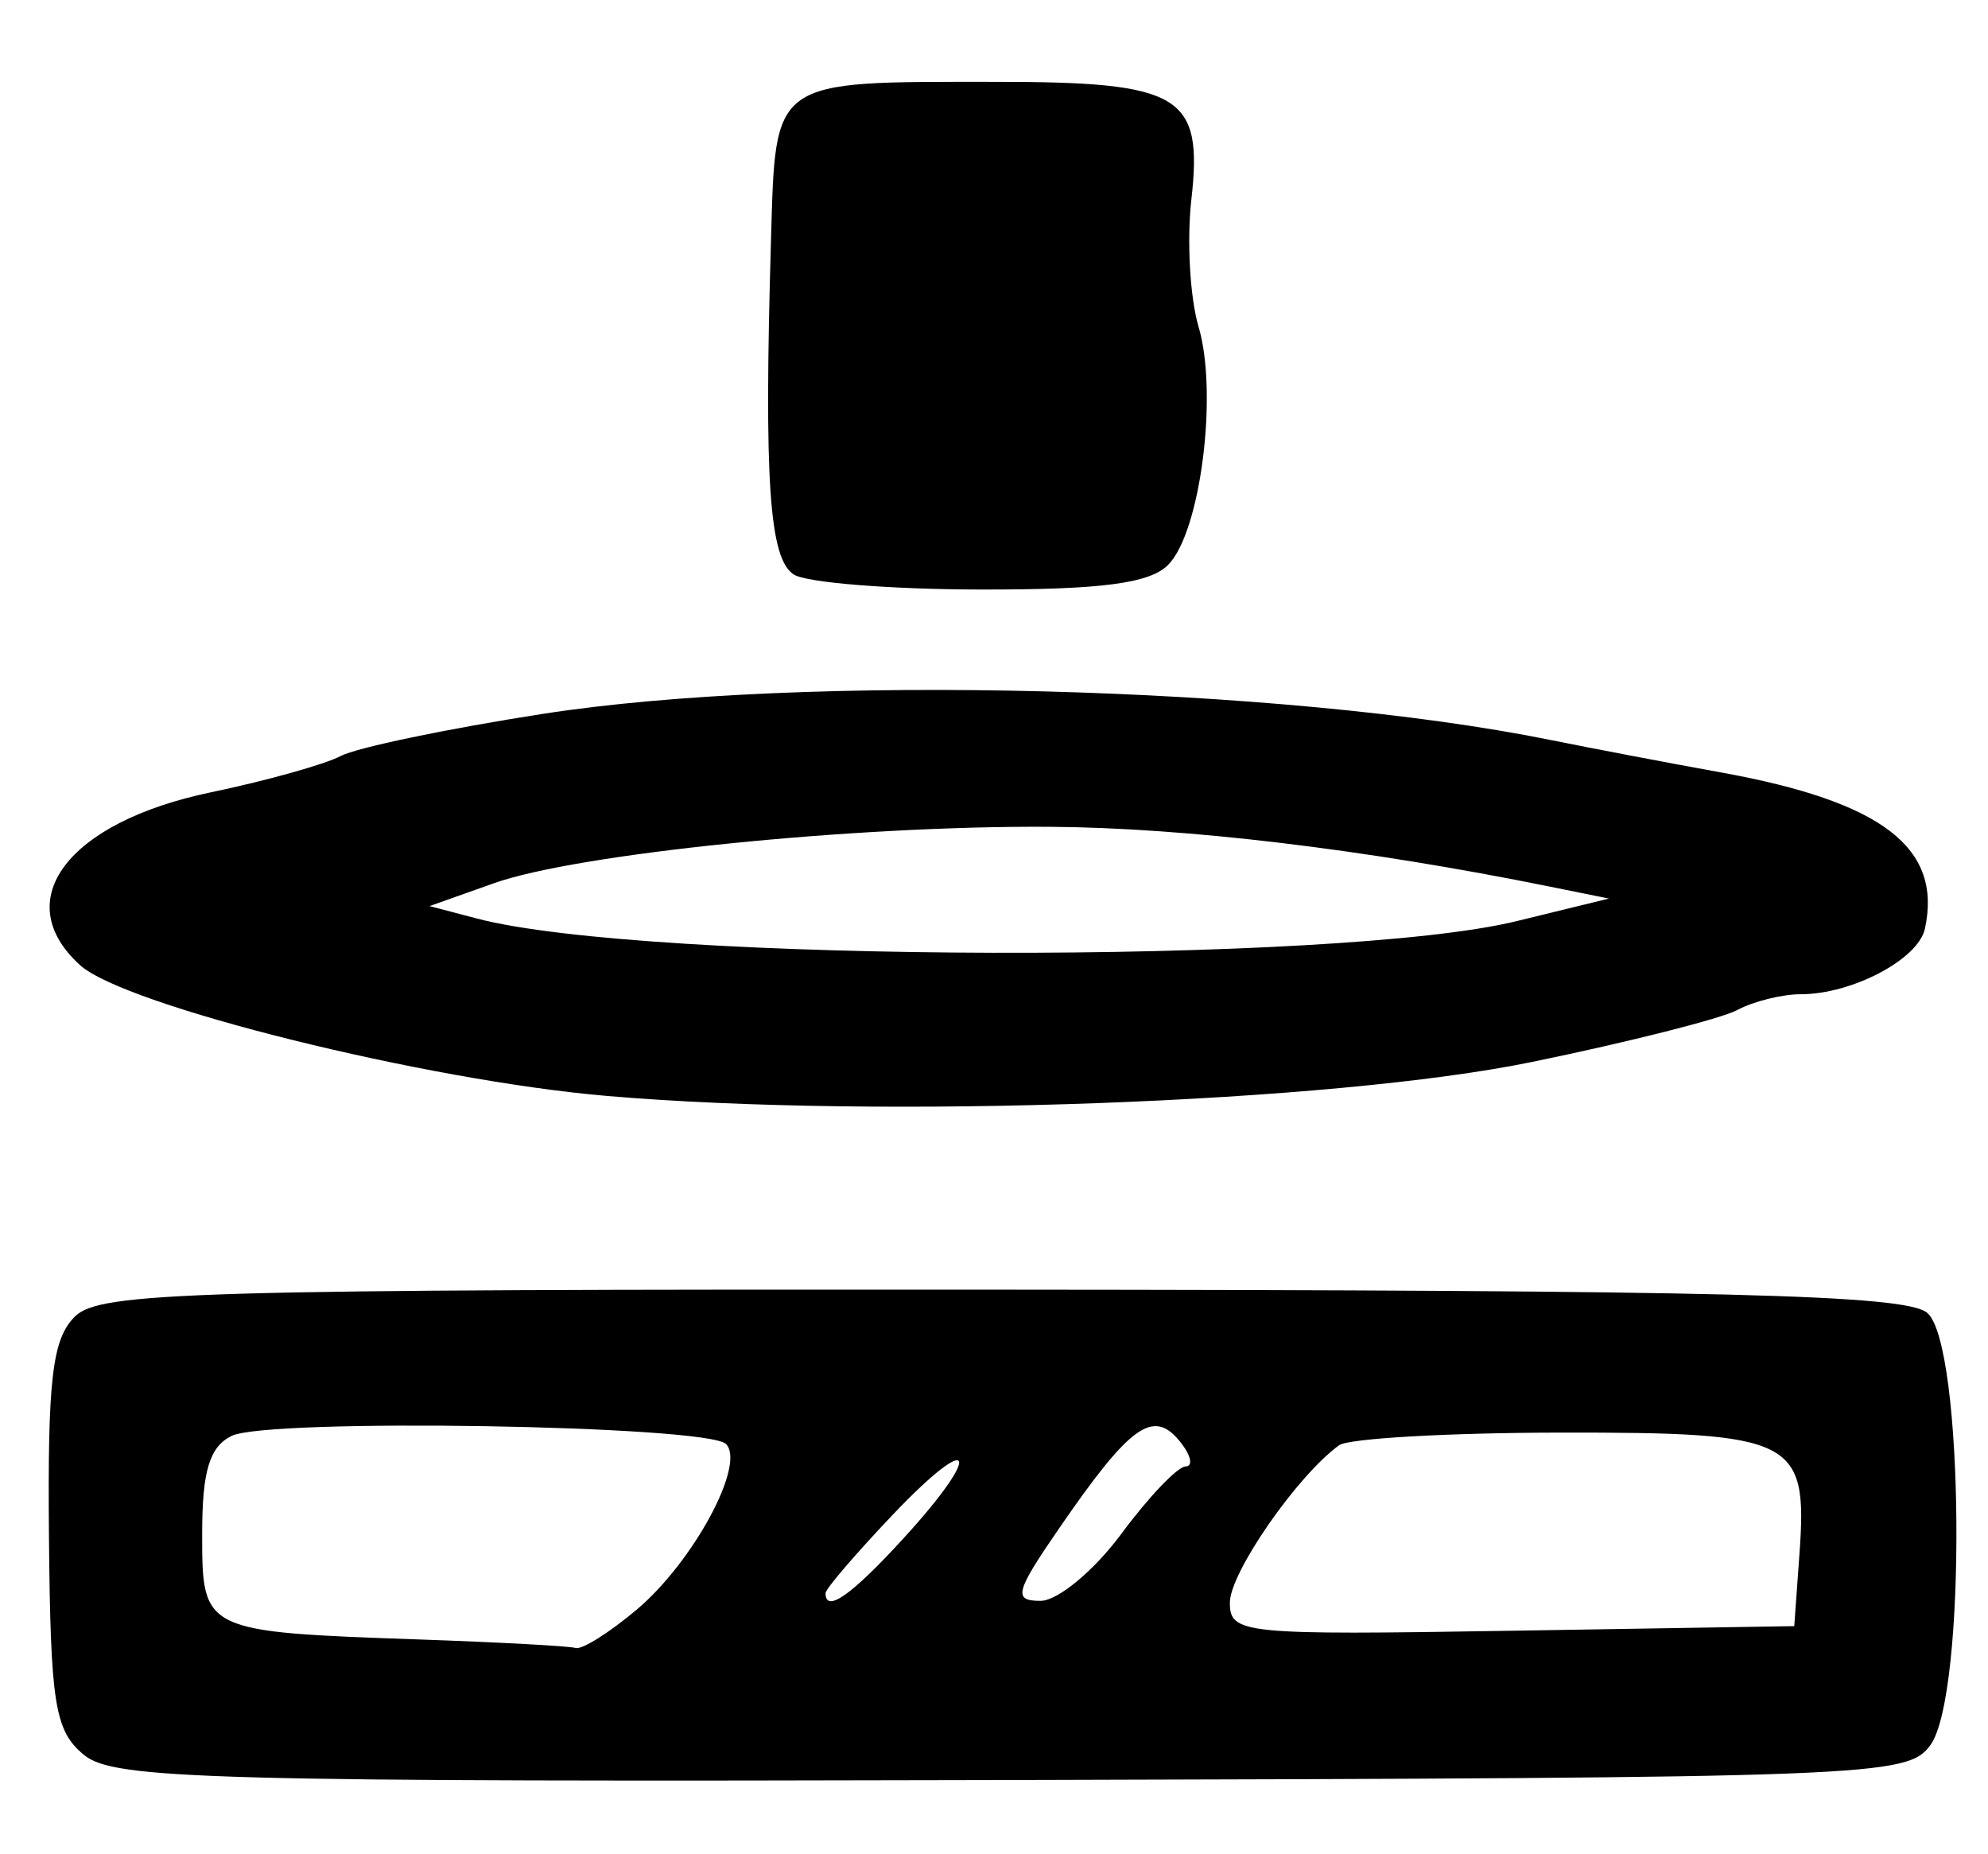
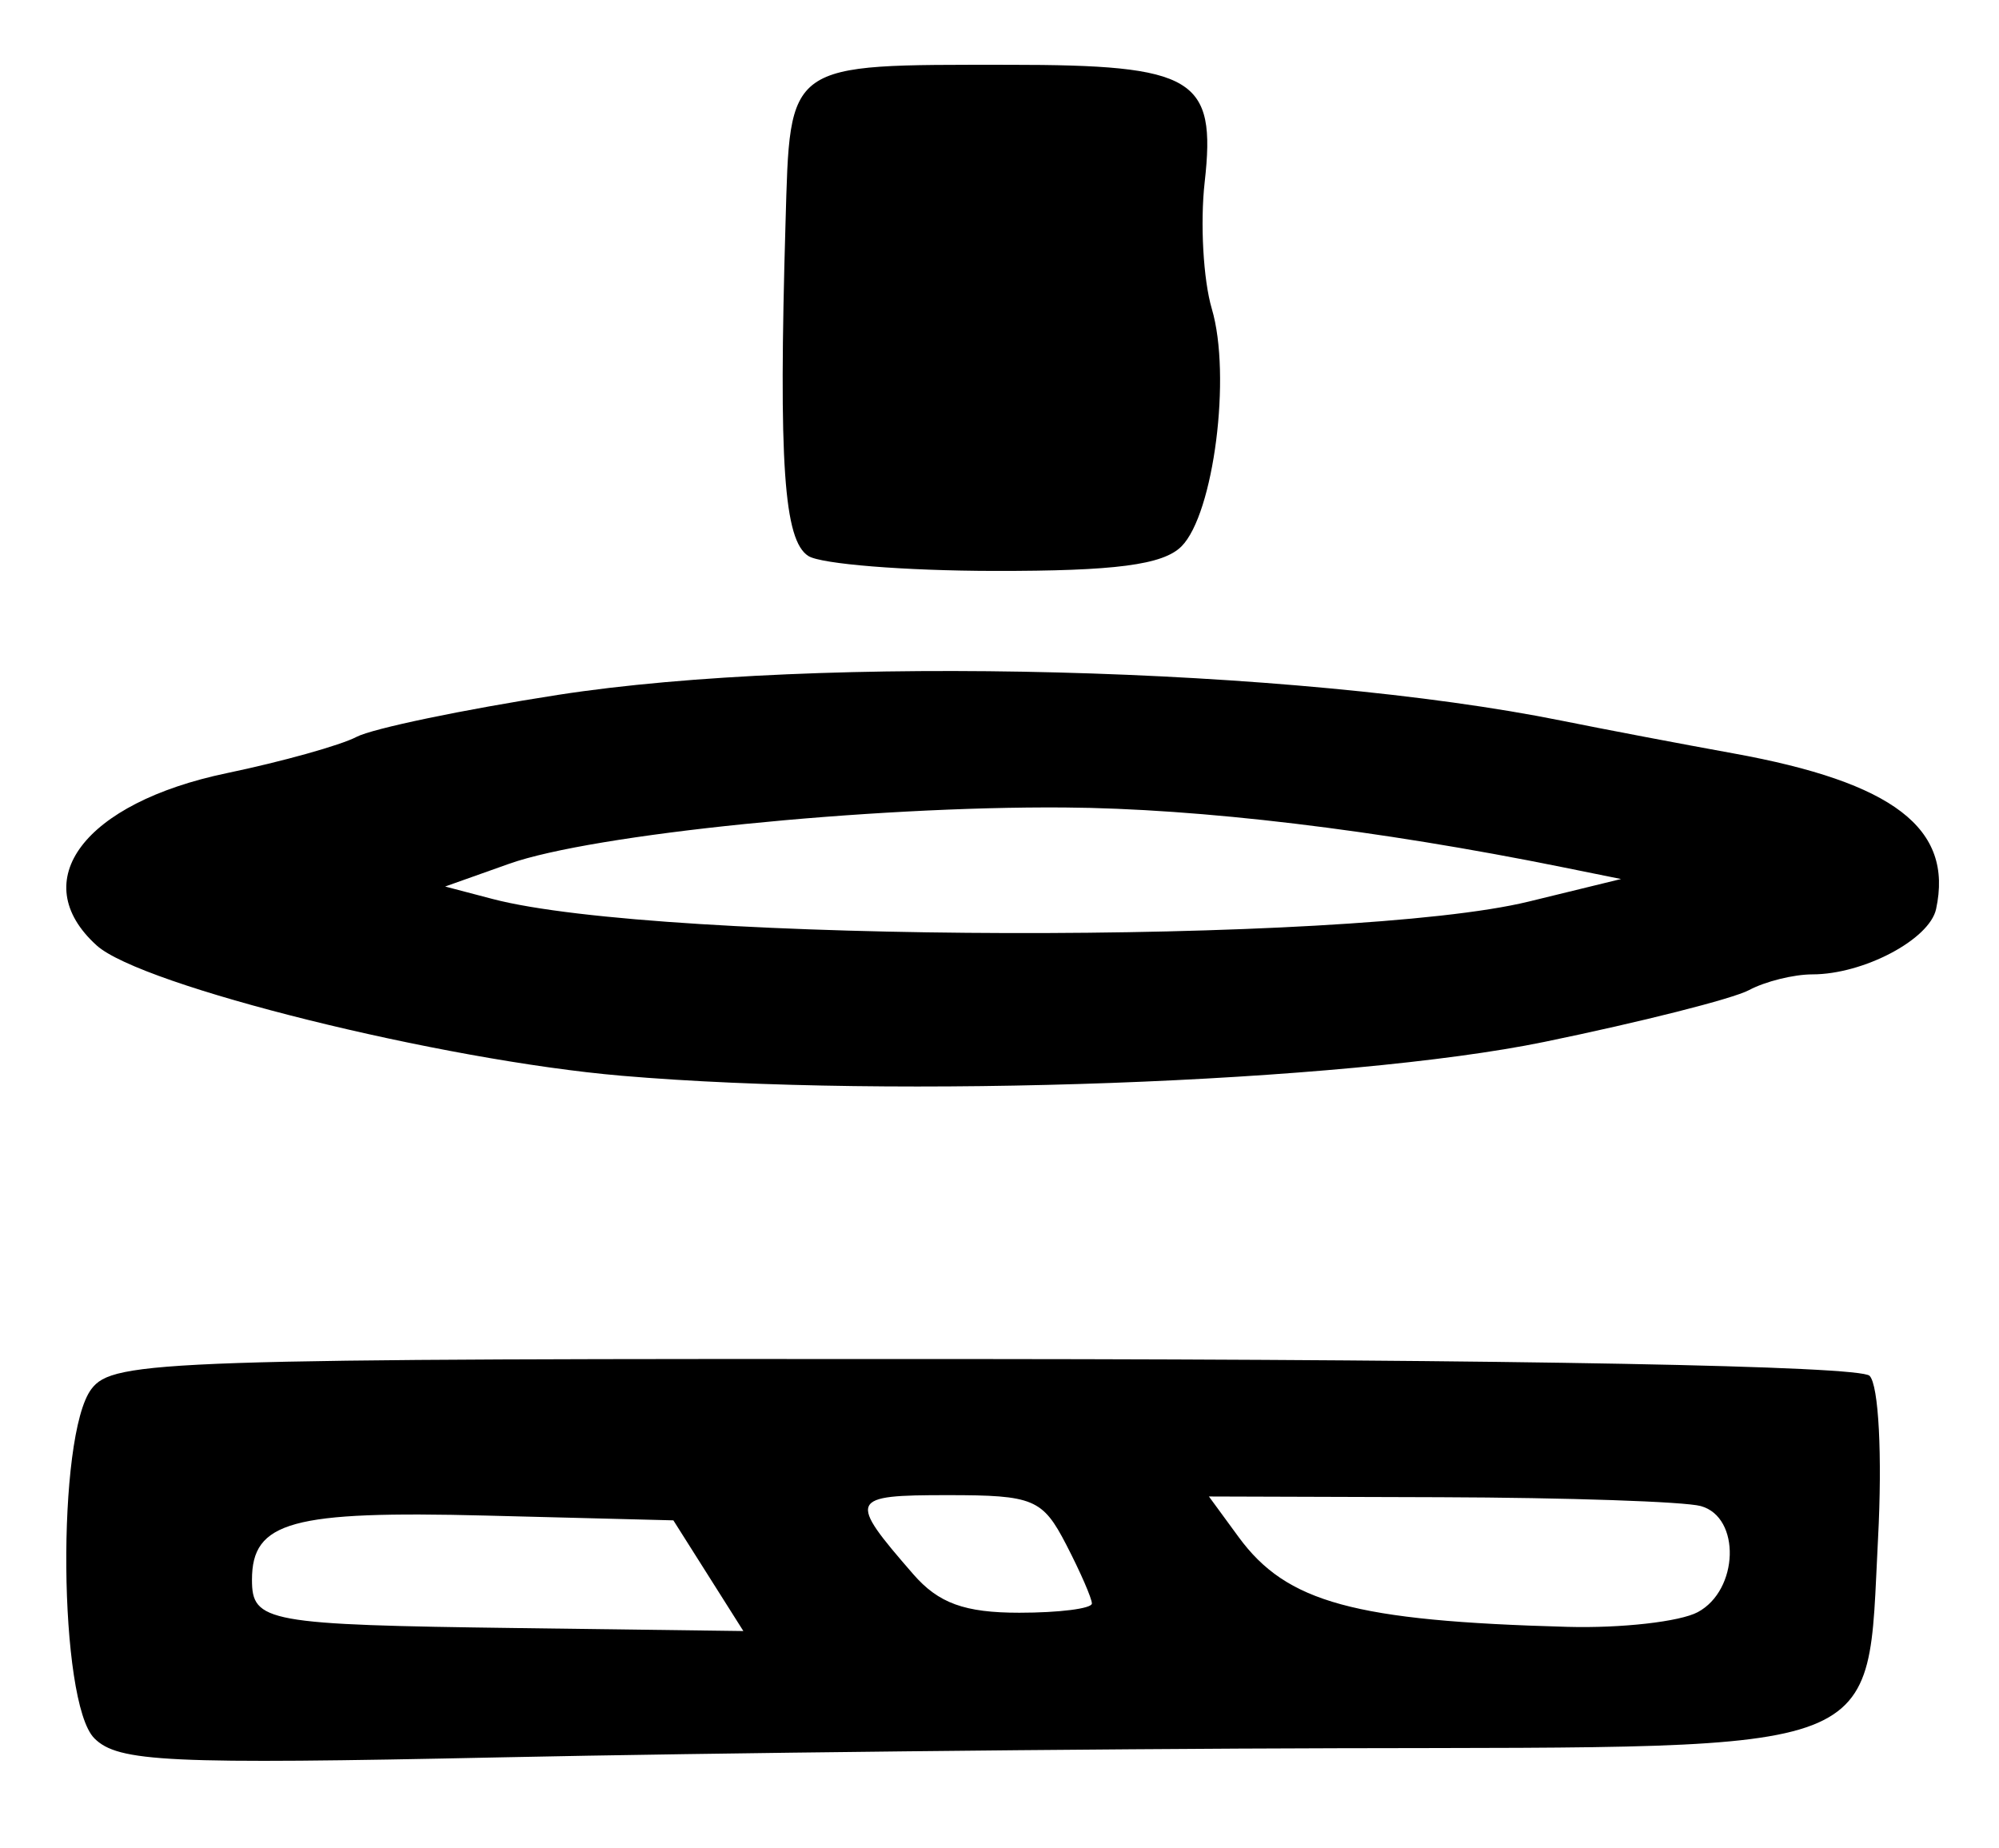
- <svg xmlns="http://www.w3.org/2000/svg" version="1.1" id="svg2" width="157.333" height="146.667" viewBox="0 0 157.333 146.667">
+ <svg xmlns="http://www.w3.org/2000/svg" version="1.1" id="svg2" width="158.667" height="146.667" viewBox="0 0 158.667 146.667">
  <defs id="defs6" />
  <g id="g8">
-     <path style="fill:#000000;stroke-width:1.333" d="m 6.628,138.844 c -2.301,-1.915 -2.633,-4.002 -2.754,-17.332 -0.112,-12.384 0.261,-15.552 2.045,-17.333 1.966,-1.964 9.224,-2.175 73.315,-2.134 57.398,0.037 71.548,0.39 73.283,1.83 2.936,2.437 3.146,30.253 0.258,34.203 -1.829,2.502 -4.256,2.594 -72.711,2.766 -63.727,0.16 -71.081,-0.04 -73.435,-2 z M 50.38,127.37 c 4.493,-3.78 8.668,-11.52 7.075,-13.114 -1.486,-1.487 -36.241,-2.057 -39.122,-0.642 C 16.58,114.475 16,116.4 16,121.355 c 0,7.763 0.008,7.767 17.333,8.373 6.233,0.218 11.737,0.518 12.231,0.668 0.494,0.149 2.661,-1.212 4.816,-3.025 z m 92.035,-4.468 c 0.65,-9.039 -0.404,-9.571 -18.911,-9.548 -8.894,0.011 -16.78,0.461 -17.525,1 -3.3,2.386 -8.645,10.082 -8.645,12.447 0,2.484 0.965,2.581 22.333,2.231 L 142,128.667 Z m -70.928,-1.162 c 6.381,-6.966 5.637,-8.688 -0.82,-1.9 -2.933,3.084 -5.333,5.881 -5.333,6.217 0,1.607 2.035,0.18 6.154,-4.317 z m 17.257,-0.375 c 2.157,-2.916 4.446,-5.316 5.086,-5.333 0.64,-0.017 0.41,-0.939 -0.51,-2.048 -2.083,-2.51 -3.917,-1.169 -9.496,6.94 -3.485,5.065 -3.659,5.743 -1.477,5.743 1.361,0 4.24,-2.386 6.397,-5.302 z M 48,86.712 C 33.717,85.493 9.882,79.577 6.341,76.372 0.674,71.243 5.344,65.059 16.667,62.697 c 4.4,-0.918 9.034,-2.213 10.297,-2.877 1.264,-0.665 8.464,-2.166 16,-3.336 20.624,-3.203 58.507,-2.225 79.703,2.058 3.3,0.667 9.405,1.829 13.566,2.583 12.742,2.308 17.493,5.952 16.108,12.357 -0.523,2.42 -5.763,5.186 -9.824,5.186 -1.48,0 -3.742,0.562 -5.025,1.249 -1.284,0.687 -8.594,2.536 -16.246,4.11 -15.752,3.239 -51.44,4.548 -73.245,2.687 z M 120,72.89 l 7.333,-1.791 -4.667,-0.944 c -14.687,-2.97 -28.772,-4.657 -39.525,-4.734 -15.45,-0.111 -37.45,2.119 -44.058,4.467 l -5.084,1.806 3.758,0.987 C 51.102,76.186 105.938,76.325 120,72.89 Z M 62.831,45.463 C 60.881,44.228 60.46,38.114 61.015,19.09 61.392,6.151 60.935,6.476 78.766,6.476 c 14.728,0 16.453,1.035 15.52,9.315 -0.366,3.243 -0.11,7.766 0.567,10.052 1.565,5.282 0.158,16.289 -2.411,18.858 -1.464,1.464 -5.257,1.96 -14.87,1.945 -7.098,-0.011 -13.731,-0.544 -14.74,-1.183 z" id="path1967" />
+     <path style="fill:#000000;stroke-width:1.333" d="M 7.485,137.961 C 4.649,135.125 4.473,113.913 7.255,110.243 8.991,107.954 12.932,107.822 78.101,107.865 c 42.392,0.028 69.504,0.54 70.292,1.329 0.725,0.725 1.018,6.345 0.673,12.915 -0.913,17.401 1.307,16.539 -42.882,16.644 -19.902,0.047 -49.767,0.373 -66.367,0.723 -26.549,0.561 -30.441,0.378 -32.333,-1.514 z M 56.226,125.059 53.448,120.667 38.582,120.288 C 23.137,119.895 20,120.755 20,125.385 c 0,3.361 1.157,3.57 21.168,3.833 l 17.835,0.234 z m 78.529,2.894 c 3.262,-1.746 3.431,-7.538 0.246,-8.419 -1.283,-0.355 -10.593,-0.671 -20.689,-0.703 l -18.356,-0.058 2.356,3.217 c 3.81,5.202 9.162,6.664 26.11,7.13 4.265,0.117 8.915,-0.408 10.333,-1.167 z m -48.088,-0.686 c 0,-0.403 -0.915,-2.503 -2.034,-4.667 -1.881,-3.637 -2.591,-3.934 -9.412,-3.934 -7.843,0 -7.958,0.265 -2.73,6.278 2.003,2.303 4.074,3.055 8.416,3.055 3.168,0 5.76,-0.33 5.76,-0.733 z M 49.333,85.379 C 35.05,84.16 11.216,78.243 7.674,75.038 2.007,69.91 6.677,63.726 18,61.363 c 4.4,-0.918 9.034,-2.213 10.297,-2.877 1.264,-0.665 8.464,-2.166 16,-3.336 C 64.921,51.947 102.805,52.925 124,57.208 c 3.3,0.667 9.405,1.829 13.566,2.583 12.742,2.308 17.493,5.952 16.108,12.357 -0.523,2.42 -5.763,5.186 -9.824,5.186 -1.48,0 -3.742,0.562 -5.025,1.249 -1.284,0.687 -8.594,2.536 -16.246,4.11 -15.752,3.239 -51.44,4.548 -73.245,2.687 z M 121.333,71.557 128.667,69.766 124,68.822 C 109.313,65.852 95.228,64.165 84.475,64.088 69.024,63.977 47.024,66.207 40.417,68.555 l -5.084,1.806 3.758,0.987 c 13.343,3.505 68.18,3.644 82.242,0.209 z M 64.165,44.13 C 62.215,42.895 61.794,36.78 62.348,17.757 62.726,4.818 62.269,5.143 80.099,5.143 c 14.728,0 16.453,1.035 15.52,9.315 -0.366,3.243 -0.11,7.766 0.567,10.052 1.565,5.282 0.158,16.289 -2.411,18.858 -1.464,1.464 -5.257,1.96 -14.87,1.945 -7.098,-0.011 -13.731,-0.544 -14.74,-1.183 z" id="path148" />
  </g>
</svg>
